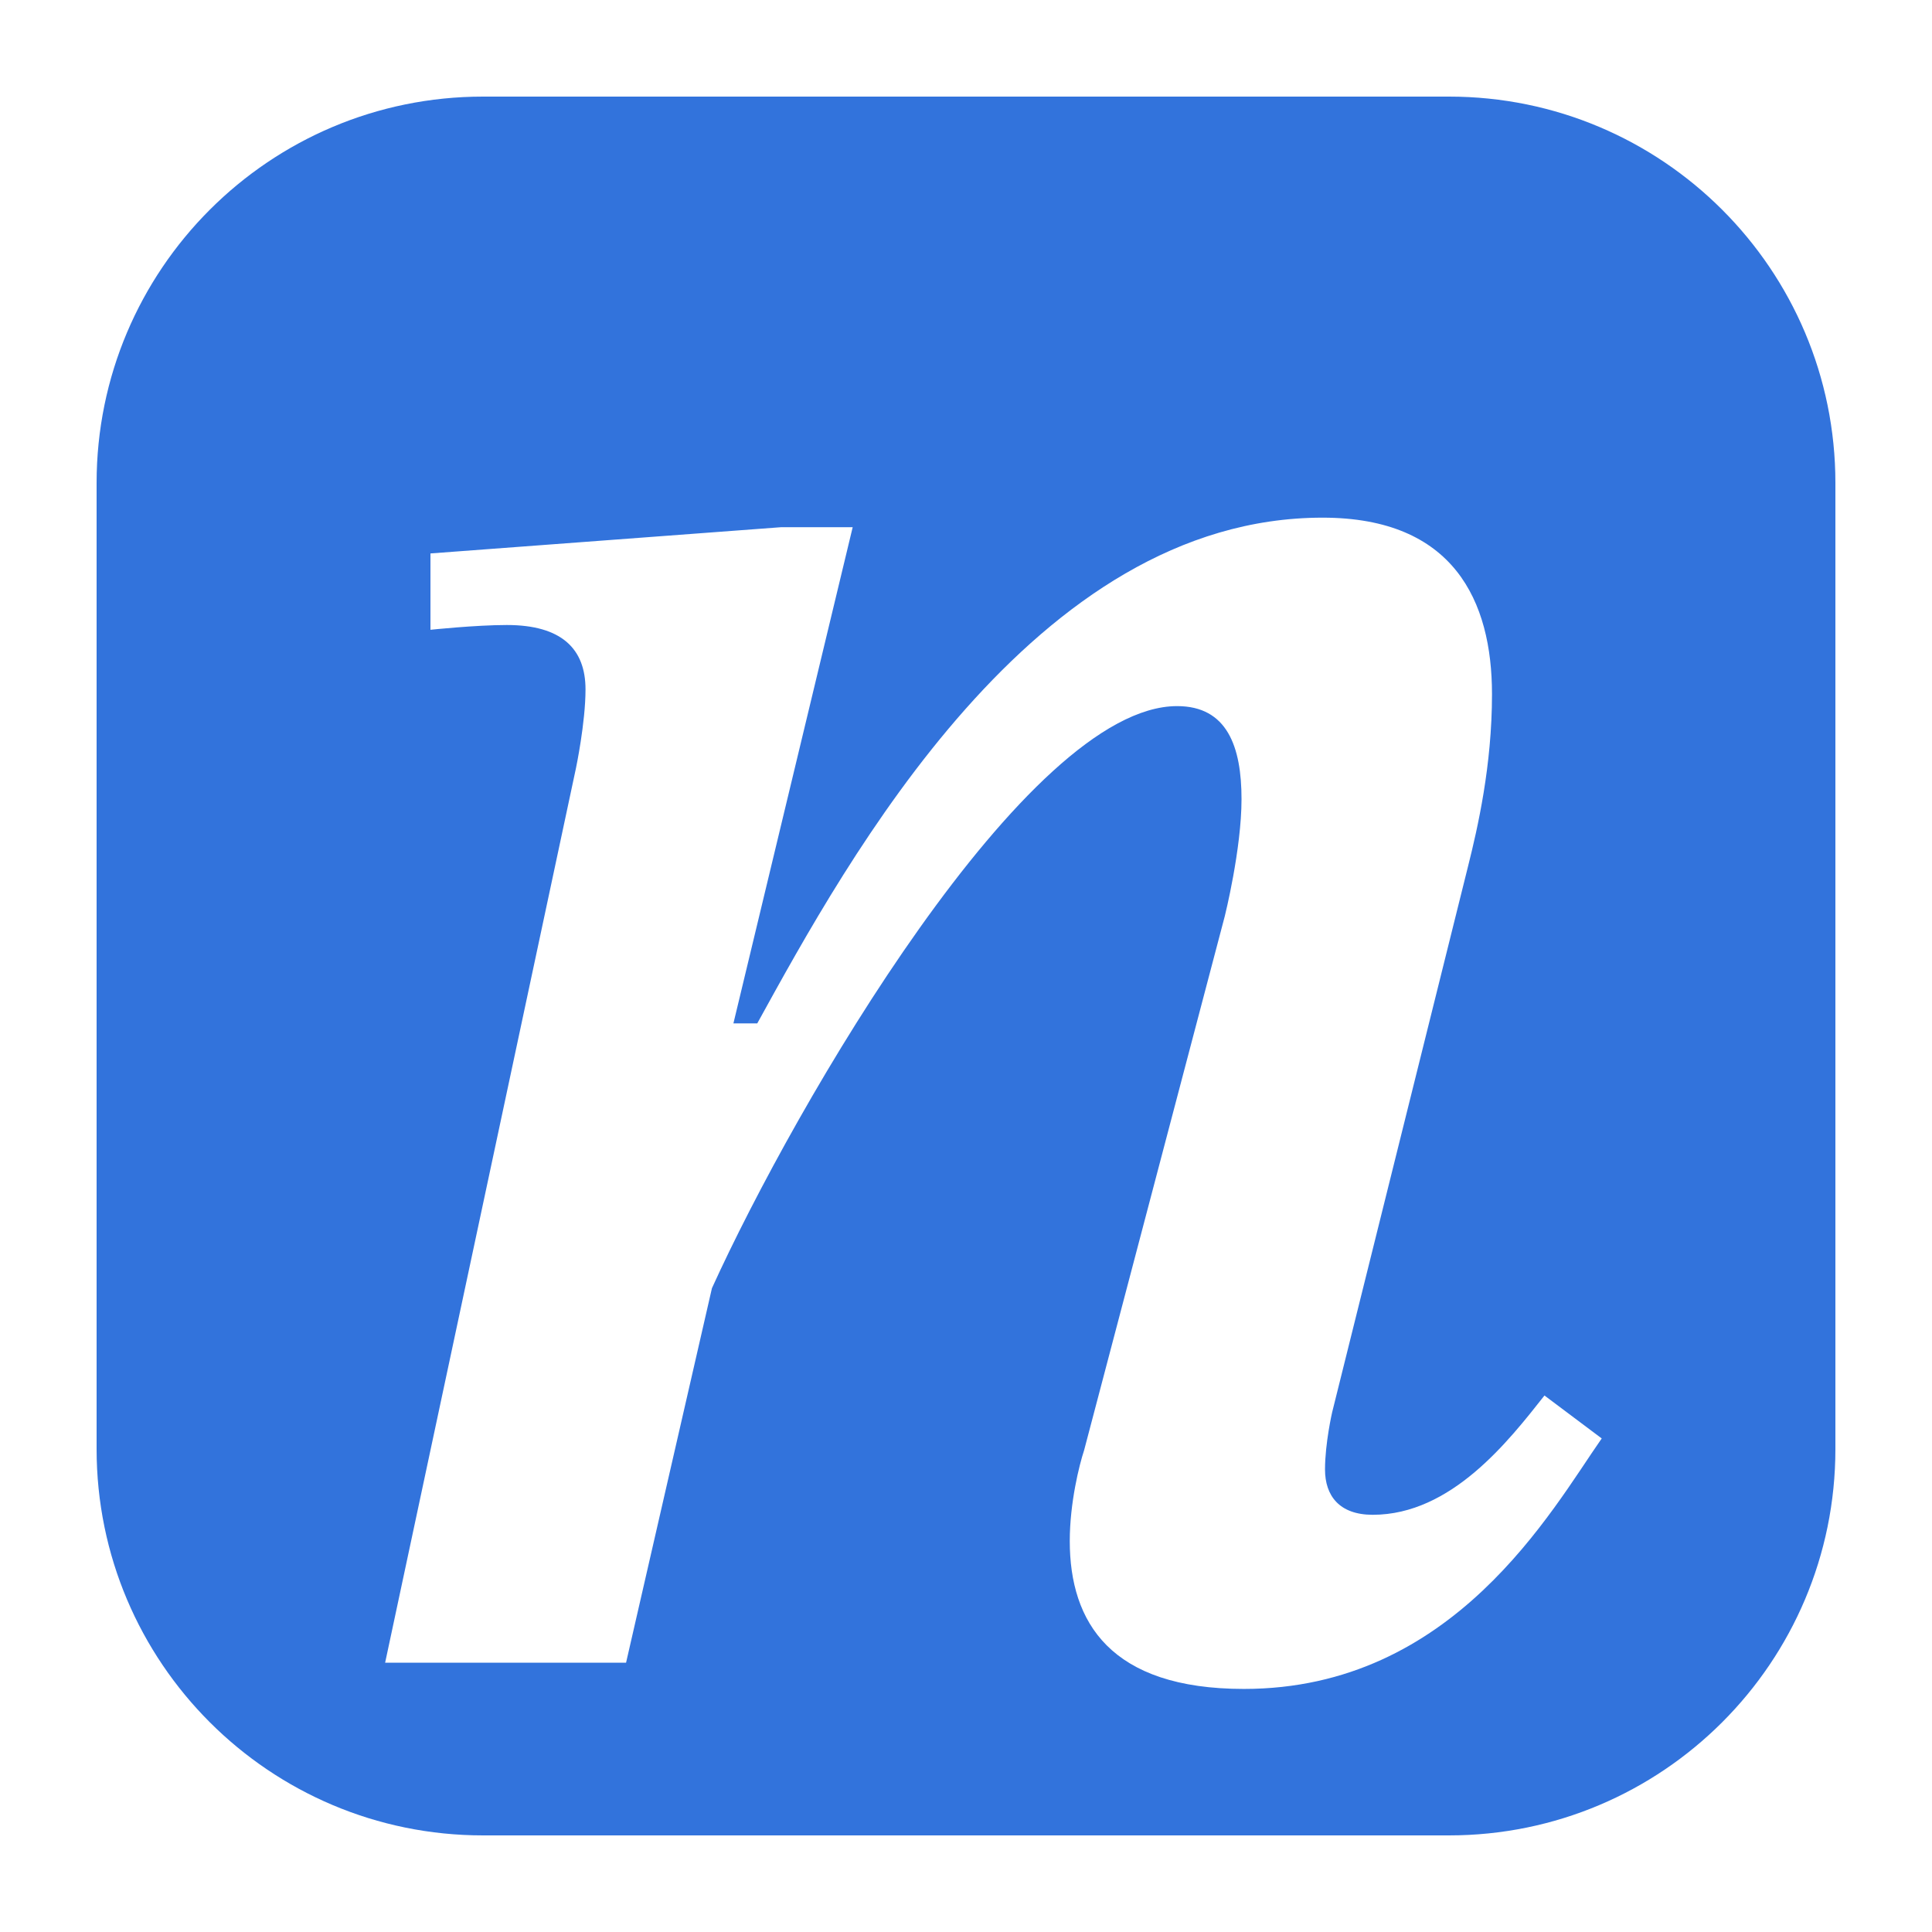
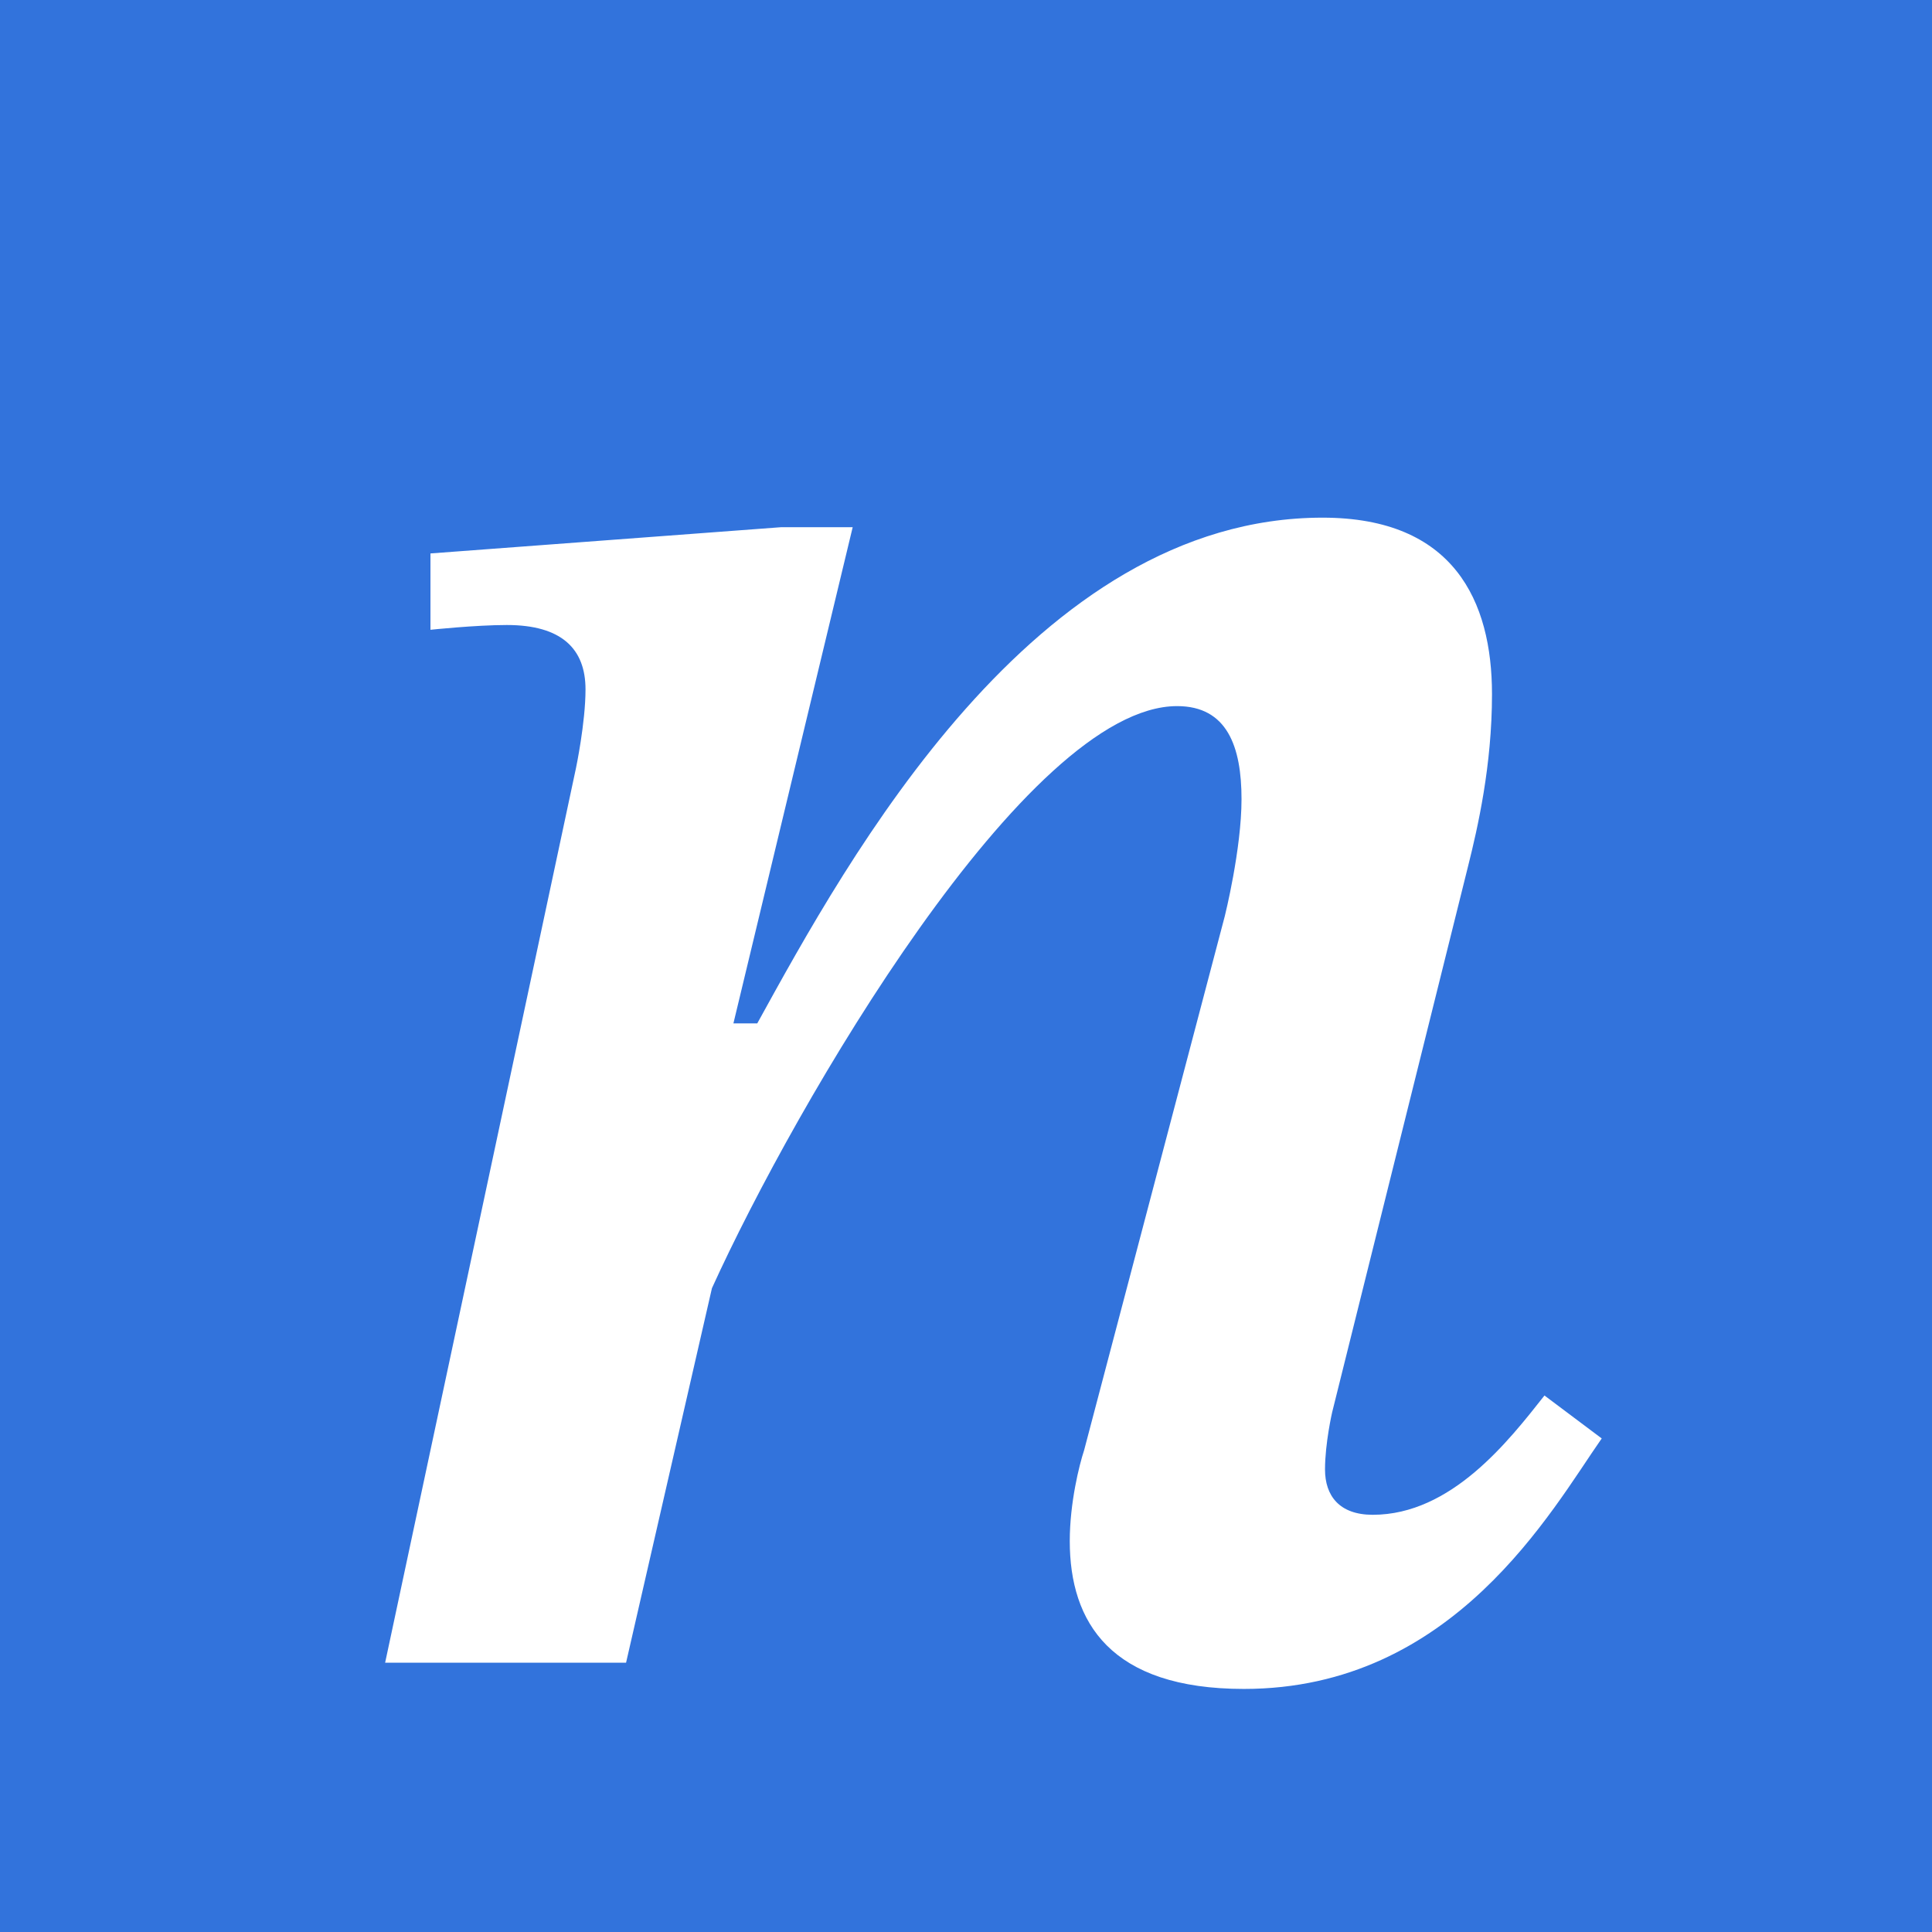
<svg xmlns="http://www.w3.org/2000/svg" xmlns:xlink="http://www.w3.org/1999/xlink" class="typst-doc" viewBox="0 0 283.465 283.465" width="283.465pt" height="283.465pt">
-   <path class="typst-shape" fill="#ffffff" fill-rule="nonzero" d="M 0 0v 283.465 h 283.465 v -283.465 Z " />
+   <path class="typst-shape" fill="#3273dc" fill-rule="nonzero" d="M 0 0v 283.465 h 283.465 v -283.465 Z " />
  <g>
-     <path class="typst-shape" fill="#3273dc" fill-rule="nonzero" transform="matrix(1 0 0 1 14.17323 14.17323)" d="M 0 0m 0 56.693 c 0 -31.311 25.382 -56.693 56.693 -56.693 h 141.732 c 31.311 0 56.693 25.382 56.693 56.693 v 141.732 c 0 31.311 -25.382 56.693 -56.693 56.693 h -141.732 c -31.311 0 -56.693 -25.382 -56.693 -56.693 Z " />
    <g class="typst-text" transform="matrix(1 0 0 -1 40.05728 243.9514)">
      <use xlink:href="#g31D9512F7F099AD146EBF6FA98B0FDA9" x="0" y="0" fill="#ffffff" fill-rule="nonzero" />
    </g>
  </g>
  <defs id="glyph">
    <symbol id="g31D9512F7F099AD146EBF6FA98B0FDA9" overflow="visible">
      <path d="M 0 0m 142.45 -3.85 c 30.8 0 45.15 26.25 52.5 36.75 l -8.4 6.3 c -5.25 -6.65 -13.65 -17.5 -25.2 -17.5 c -4.9 0 -7 2.8 -7 6.65 c 0 3.85 1.05 8.4 1.05 8.4 l 19.95 80.15 c 1.4 5.6 3.5 14.7 3.5 25.2 c 0 13.65 -5.6 25.9 -24.85 25.9 c -42.35 0 -69.65 -50.05 -82.95 -74.2 h -3.5 l 17.5 72.8 h -10.5 l -51.45 -3.85 v -11.2 c 0 0 6.65 0.7 11.2 0.7 c 8.05 0 11.55 -3.5 11.55 -9.45 c 0 -4.9 -1.4 -11.55 -1.4 -11.55 l -28 -131.25 h 35.35 l 12.6 54.95 c 12.25 26.95 46.2 85.4 68.25 85.4 c 7.35 0 9.45 -5.95 9.45 -13.65 c 0 -7.35 -2.45 -17.15 -2.45 -17.15 l -20.65 -78.4 c -0.7 -2.1 -2.1 -7.7 -2.1 -13.3 c 0 -11.9 5.95 -21.7 25.55 -21.7 Z " />
    </symbol>
  </defs>
</svg>
